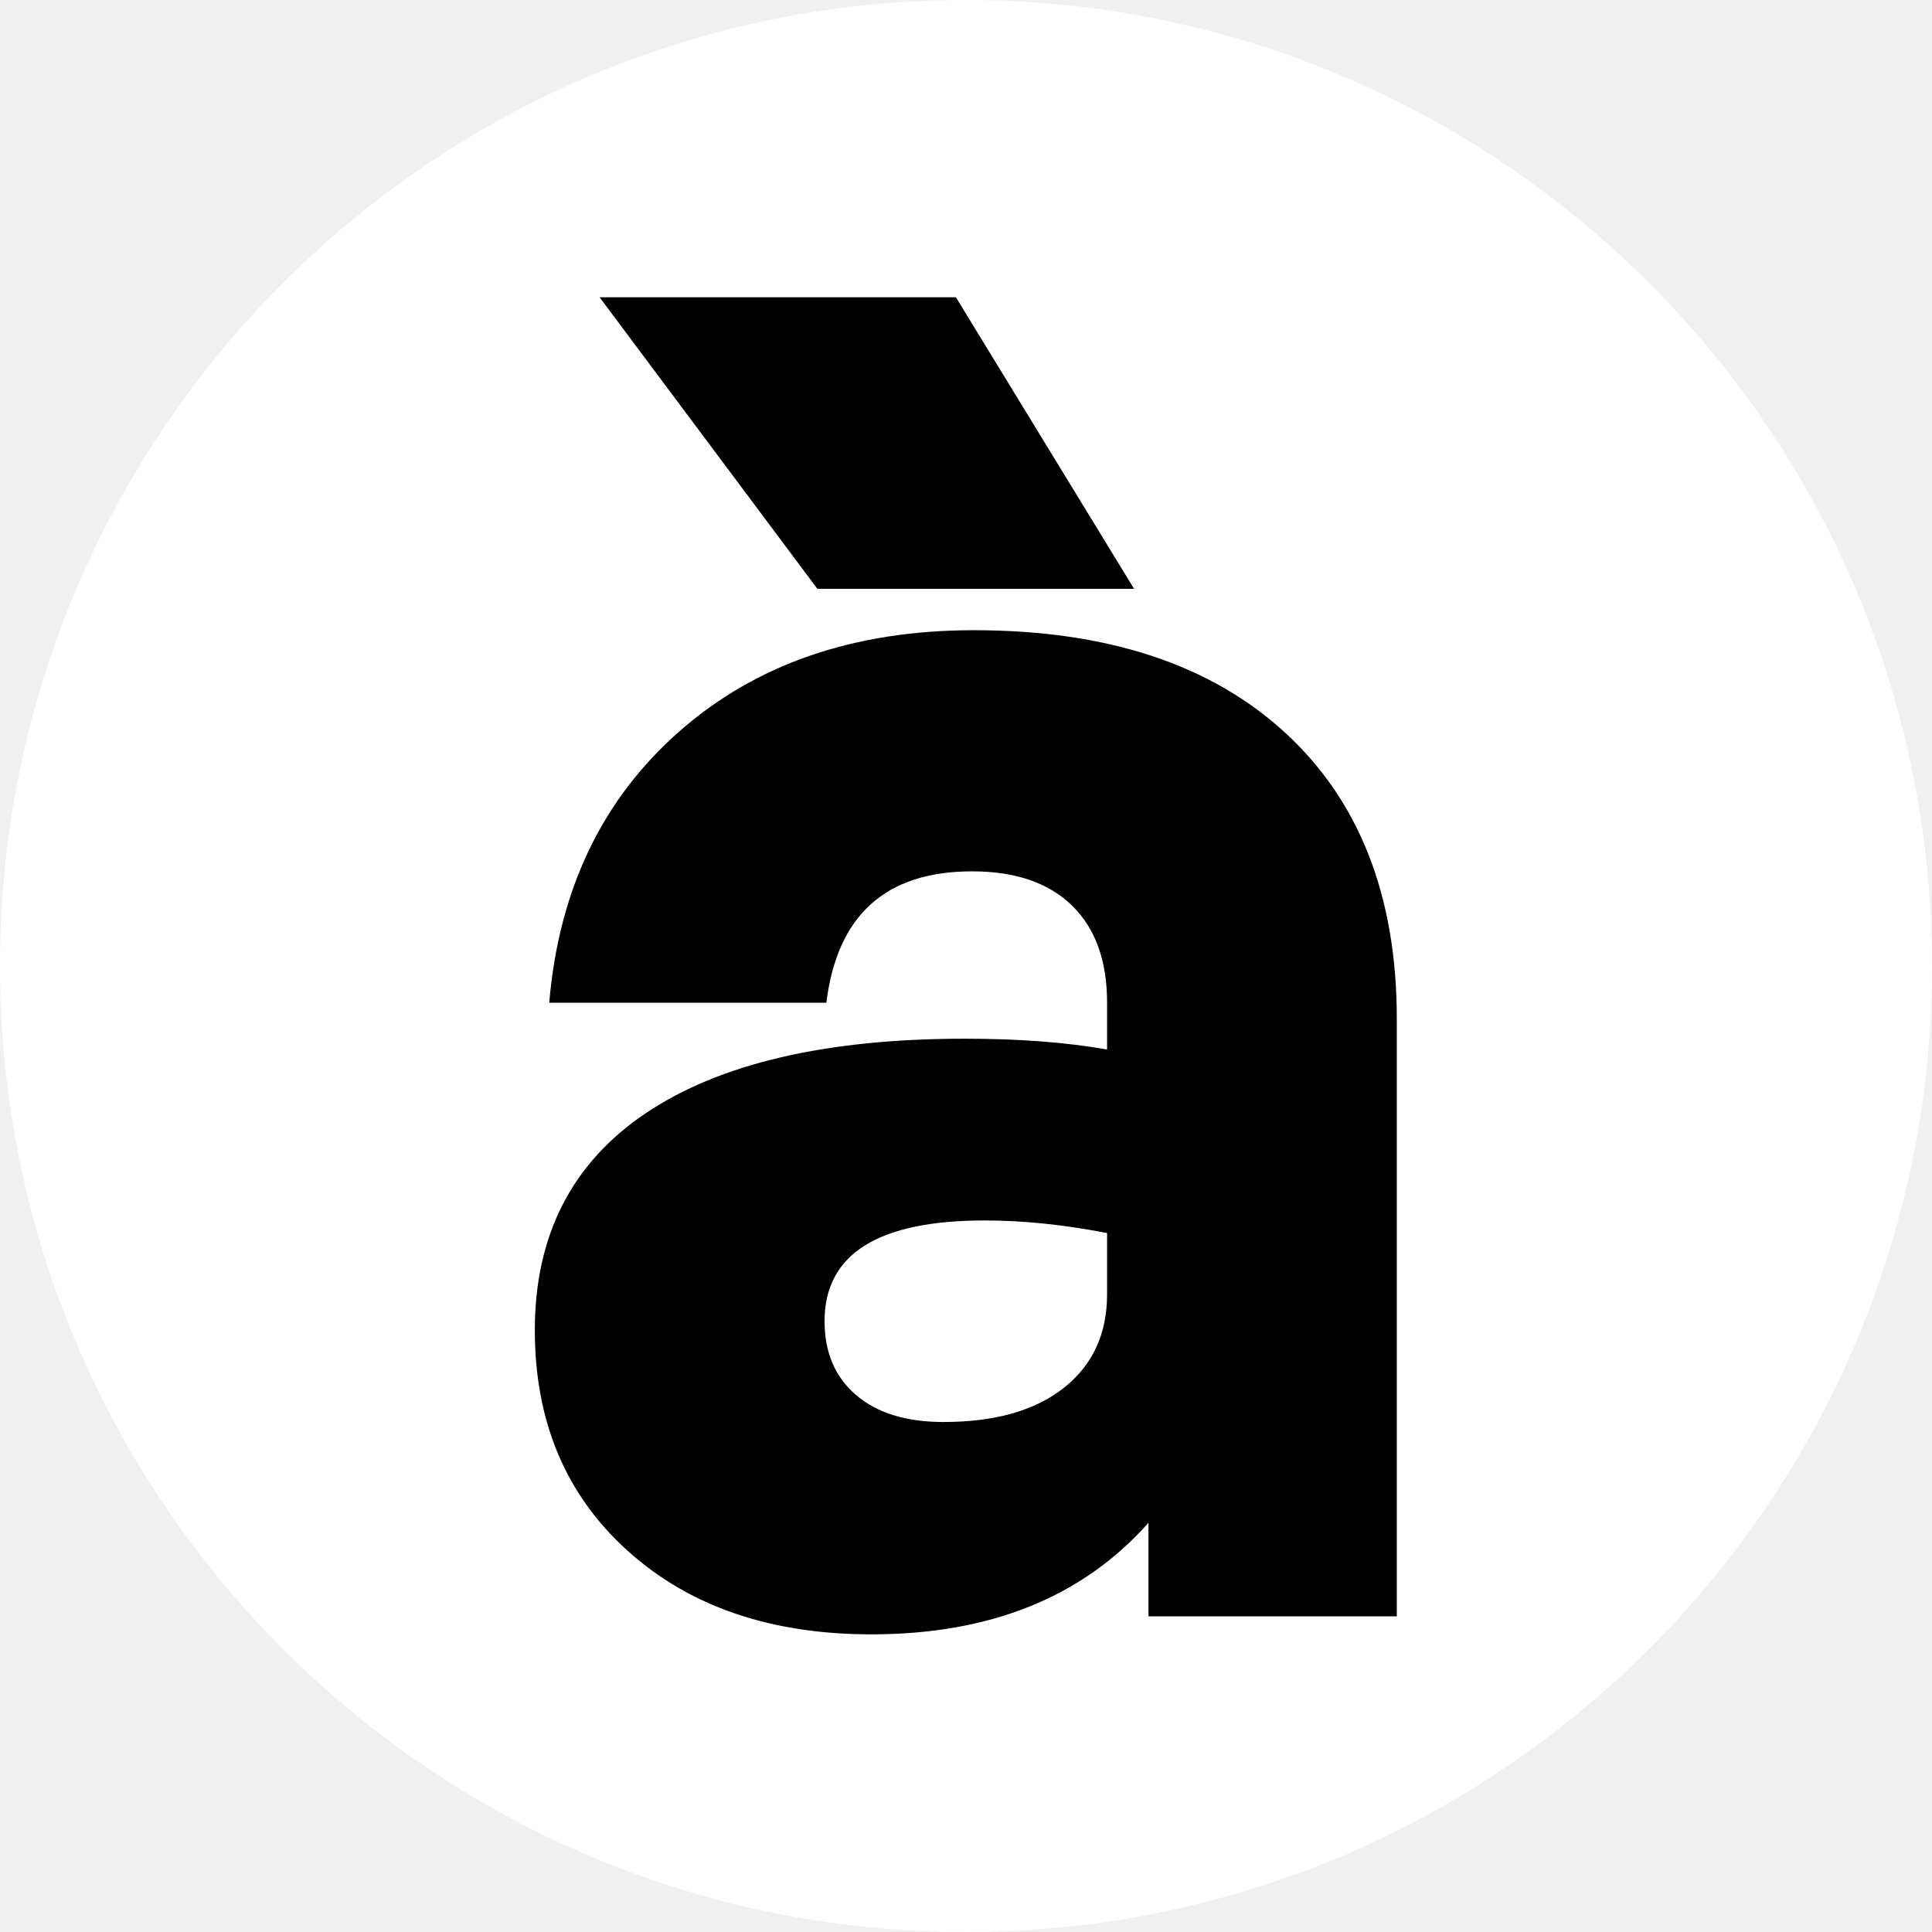
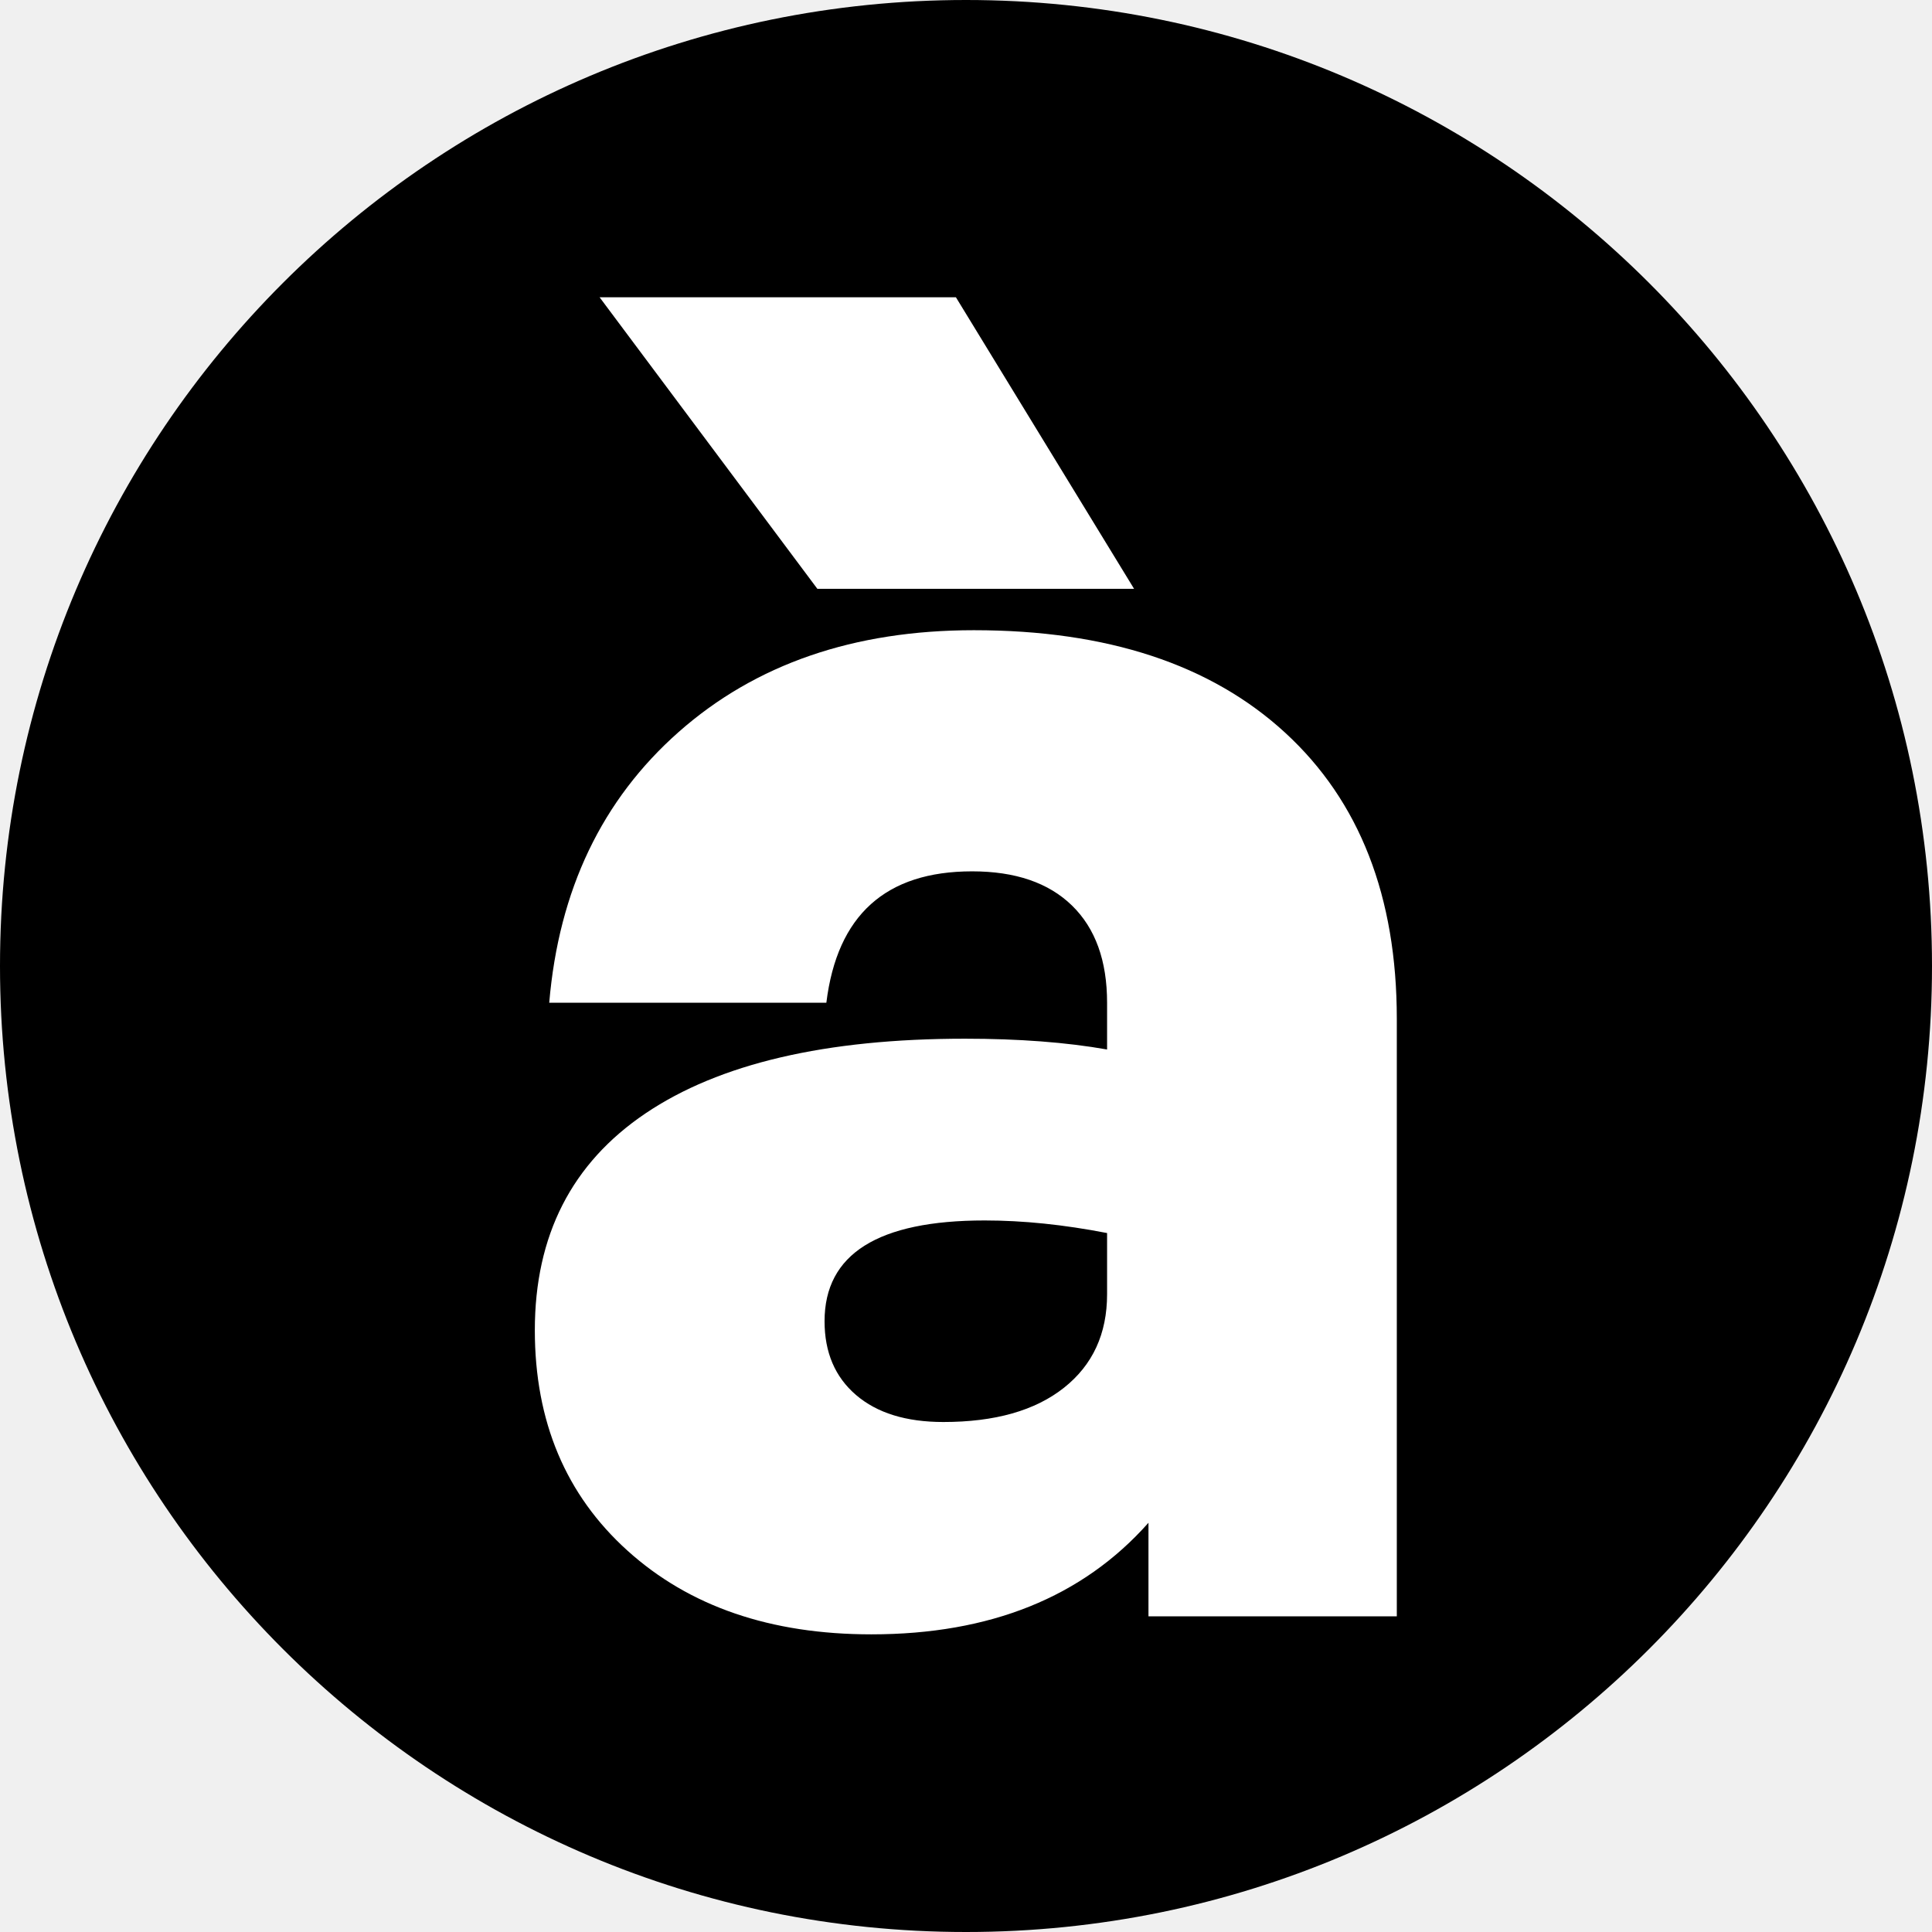
<svg xmlns="http://www.w3.org/2000/svg" viewBox="0 0 773 773">
-   <style>circle{fill:#fff}path{fill:#000}@media (prefers-color-scheme:dark){circle{fill:#000}path{fill:#fff}}</style>
+   <style>circle{fill:#000}path{fill:#fff}@media (prefers-color-scheme:dark){circle{fill:#fff}path{fill:#000}}</style>
  <circle cx="386.5" cy="386.5" r="386.5" />
  <path transform="translate(386.5 386.5) scale(.72) translate(-386.5 -386.5)" d="M380.9 14.9L479.9 176.9L303.9 176.9L182.9 14.9L380.9 14.9ZM625.9 747.9L487.9 747.9L487.9 695.9Q432.9 757.9 333.9 757.9L333.9 757.9Q249.9 757.9 198.4 711.4Q146.9 664.9 146.9 588.9L146.9 588.9Q146.9 509.9 208.4 468.4Q269.9 426.9 385.9 426.9L385.9 426.9Q430.9 426.9 464.9 432.9L464.9 432.9L464.9 406.9Q464.9 371.9 445.4 352.9Q425.9 333.9 389.9 333.9L389.9 333.9Q317.9 333.9 308.9 406.9L308.9 406.9L154.9 406.9Q162.9 312.9 226.9 256.4Q290.9 199.9 390.9 199.9L390.9 199.9Q501.9 199.9 563.9 256.9Q625.9 313.9 625.9 415.9L625.9 415.9L625.9 747.9ZM307.9 583.9L307.9 583.9Q307.9 609.9 325.4 624.9Q342.9 639.9 373.9 639.9L373.9 639.9Q416.9 639.9 440.9 620.9Q464.9 601.9 464.9 568.9L464.9 568.9L464.9 534.9Q428.9 527.9 396.9 527.9L396.9 527.9Q307.9 527.9 307.9 583.9Z" />
</svg>
